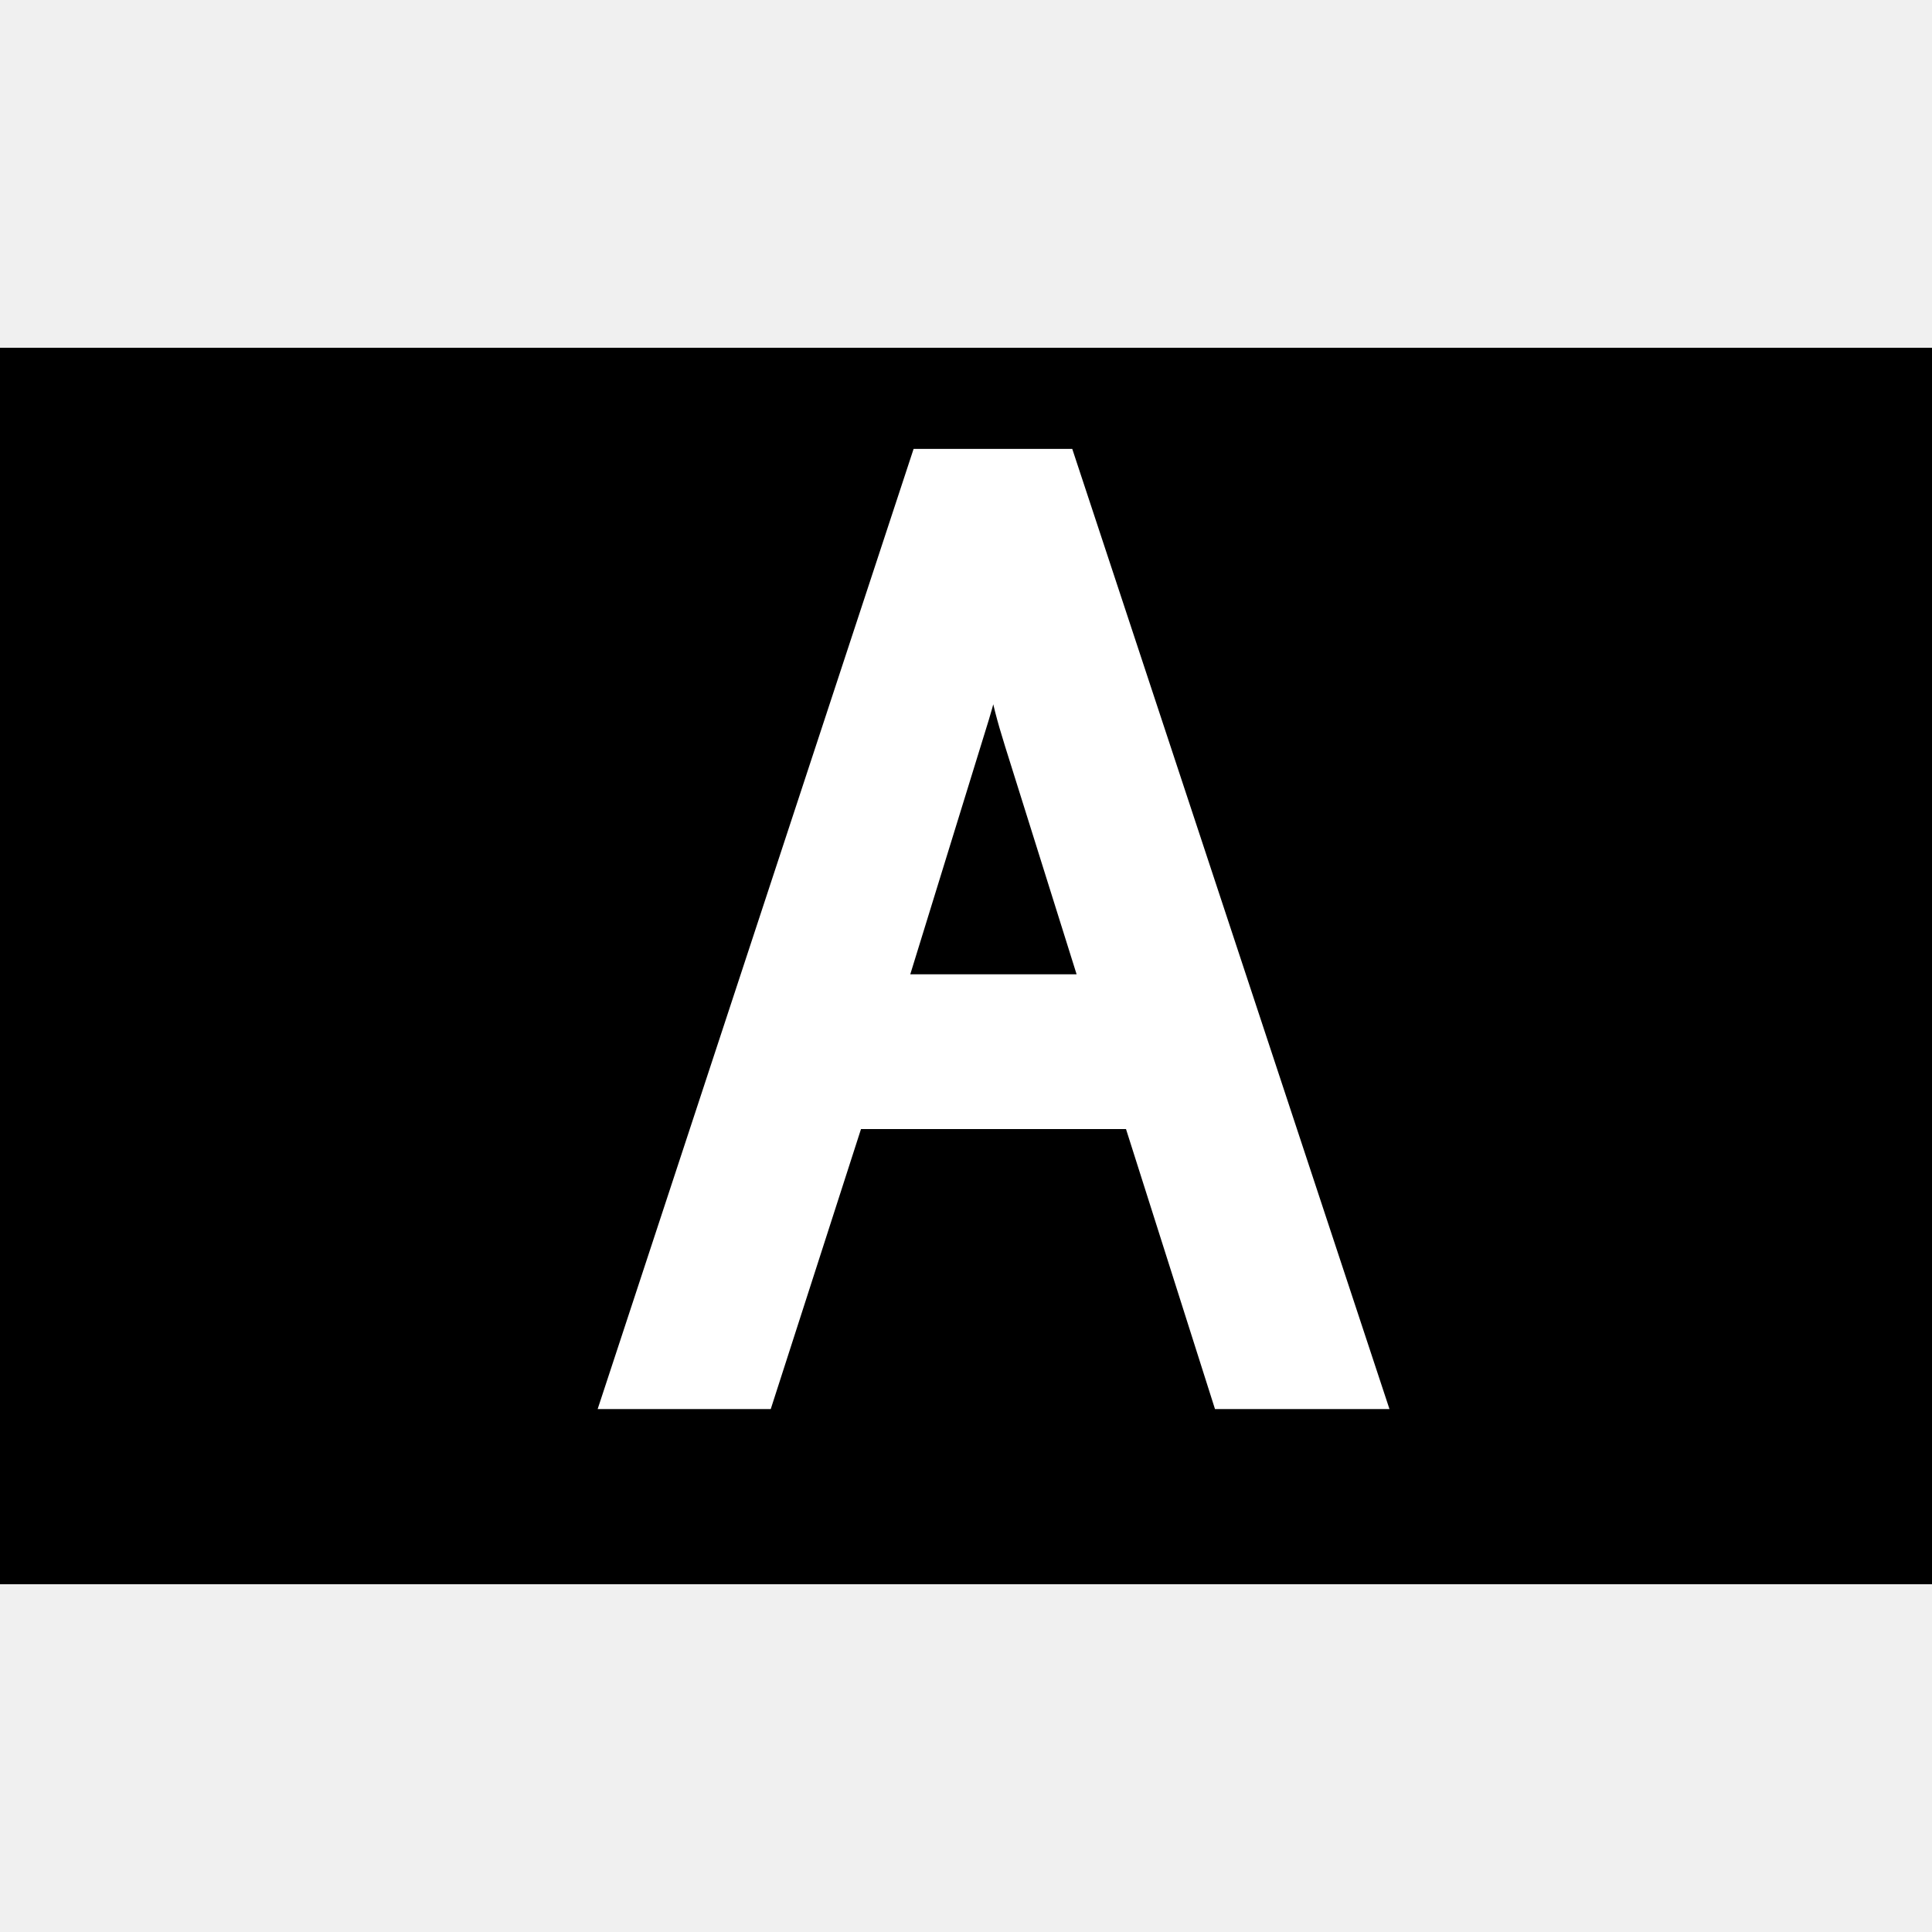
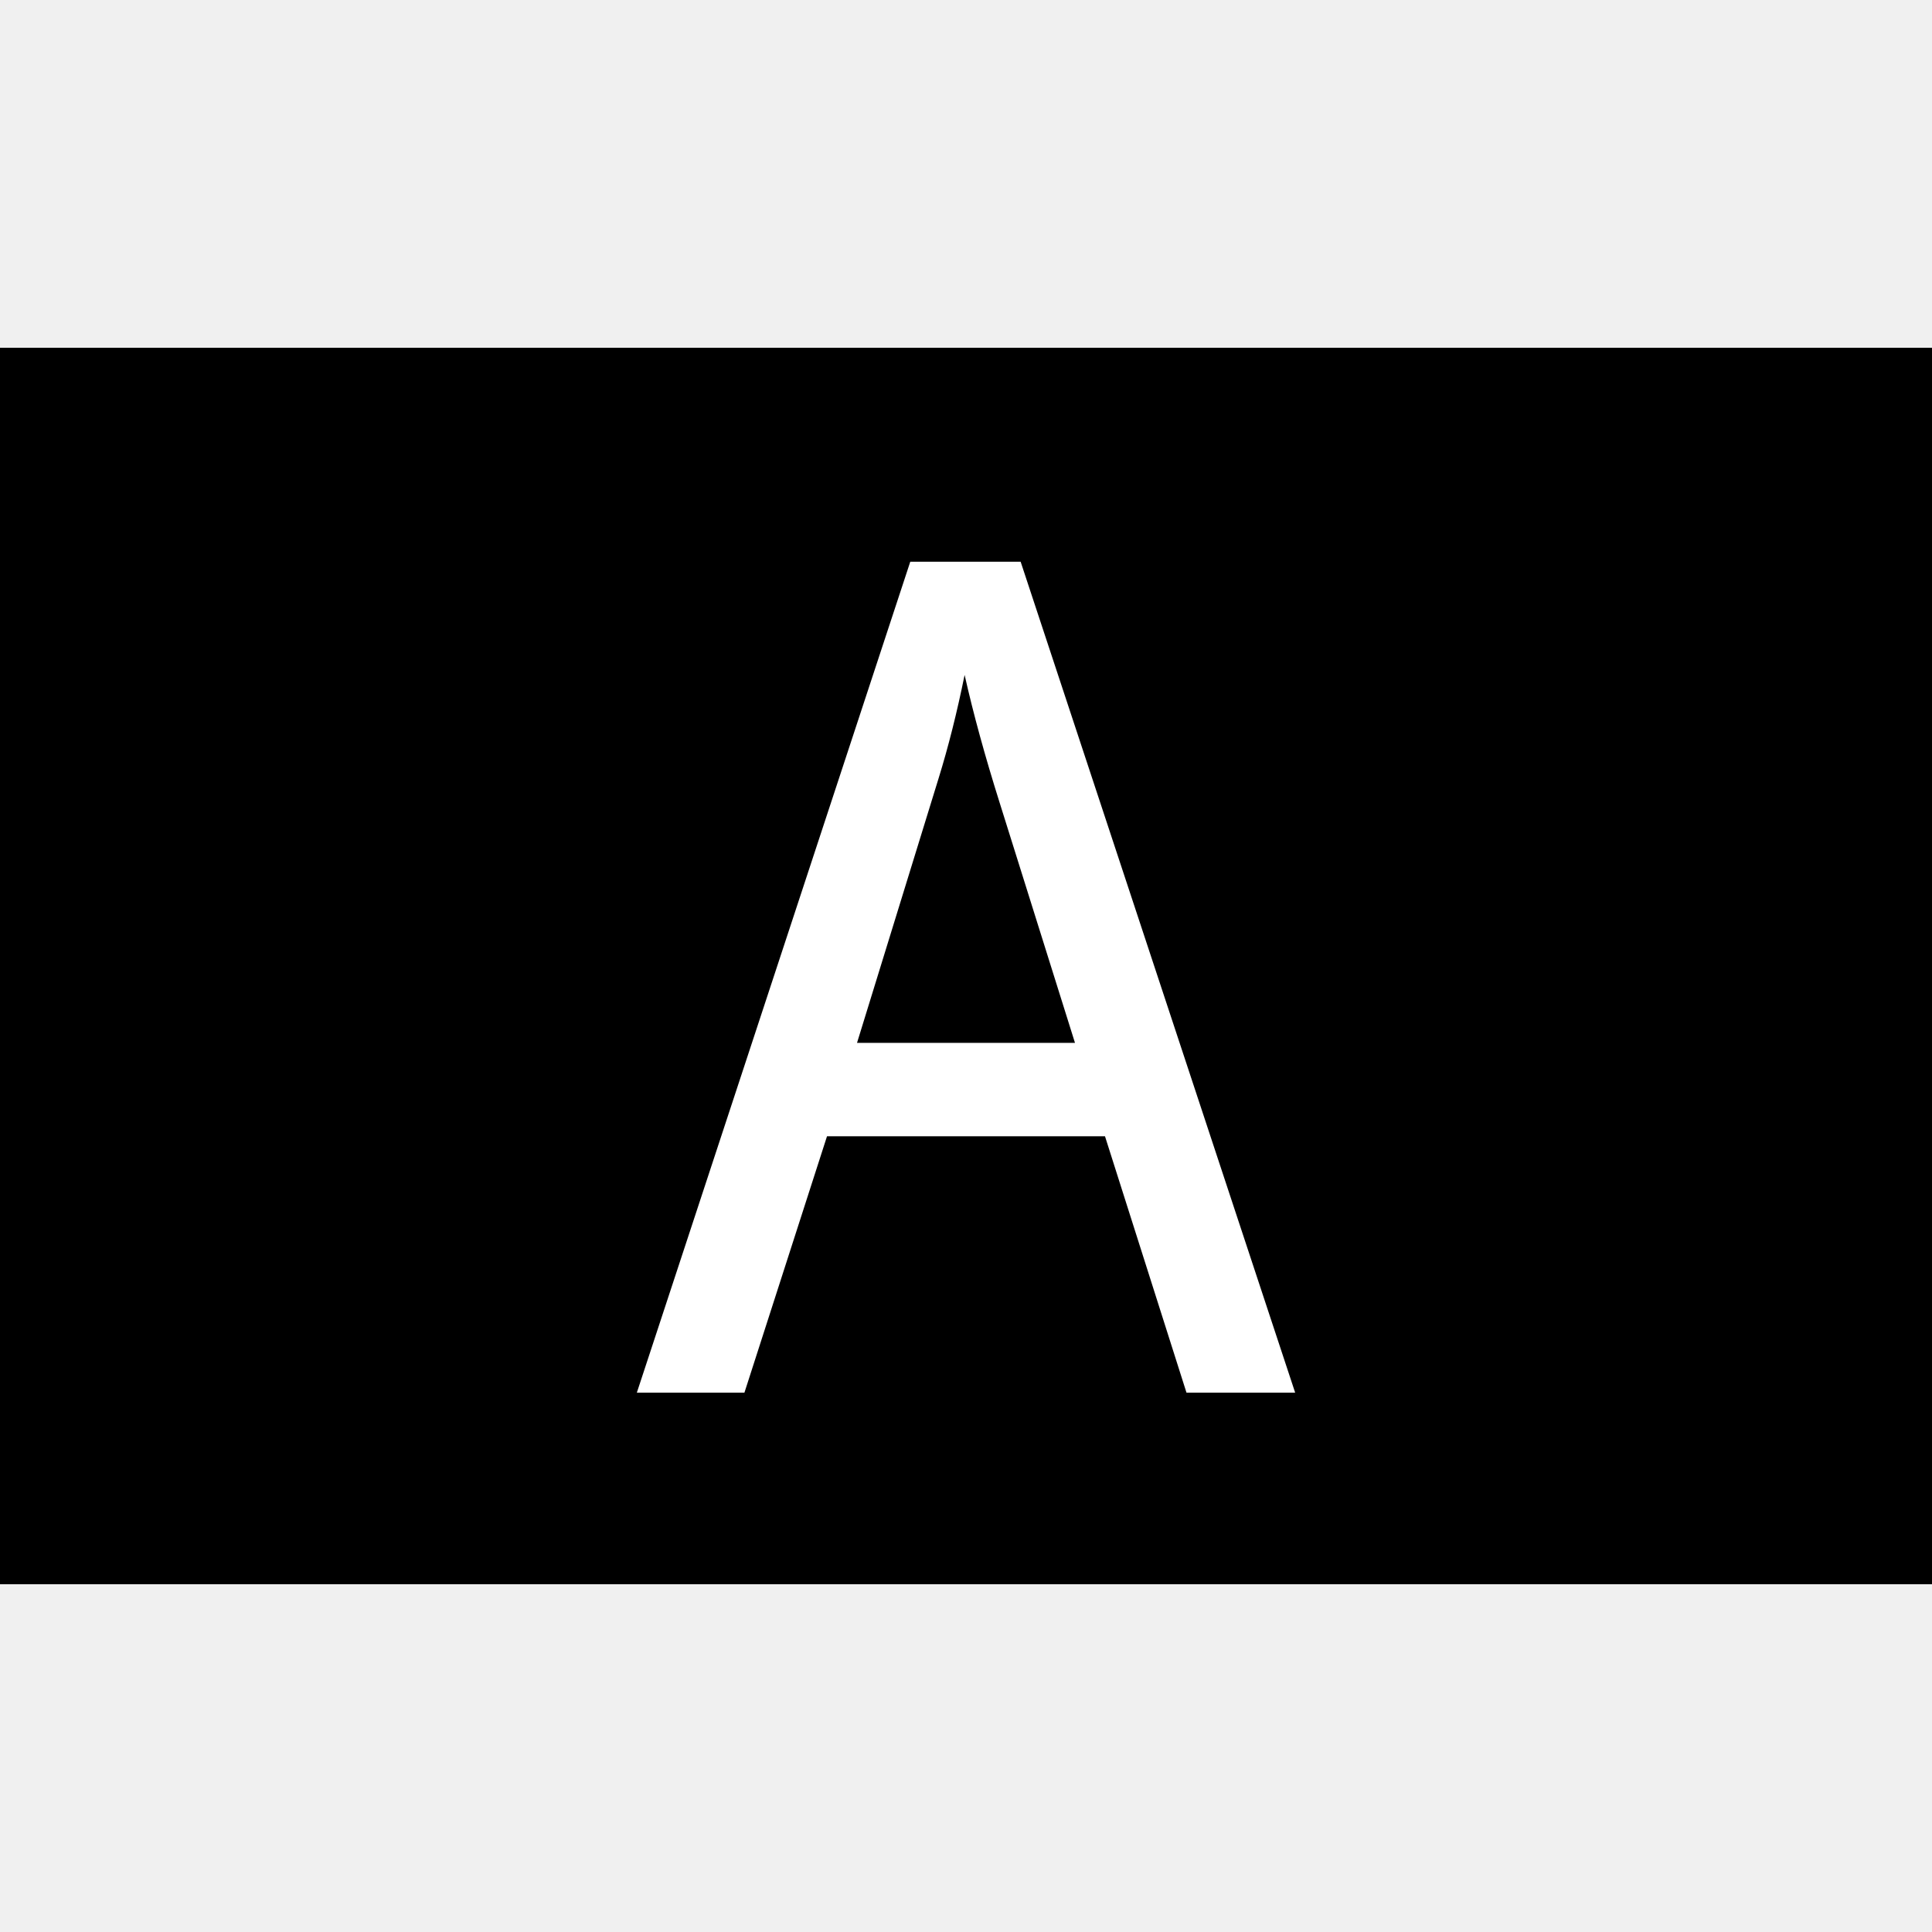
<svg xmlns="http://www.w3.org/2000/svg" width="100%" height="100%" viewBox="0 0 500 500" version="1.1" xml:space="preserve" style="fill-rule:evenodd;clip-rule:evenodd;stroke-linejoin:round;stroke-miterlimit:2;">
  <rect x="0" y="90" width="500" height="320" style="fill:#000000;" />
-   <text x="152px" y="364.664px" style="fill:#FFFFFF;font-family:'Noto Mono', 'Noto Sans Mono';font-weight:700;font-size:327.611px;">A</text>
+   <text x="50%" y="56%" font-size="300px" font-weight="600" dominant-baseline="middle" text-anchor="middle" style="fill:#FFFFFF;font-family:'Noto Mono', 'Noto Sans Mono'">A</text>
</svg>
